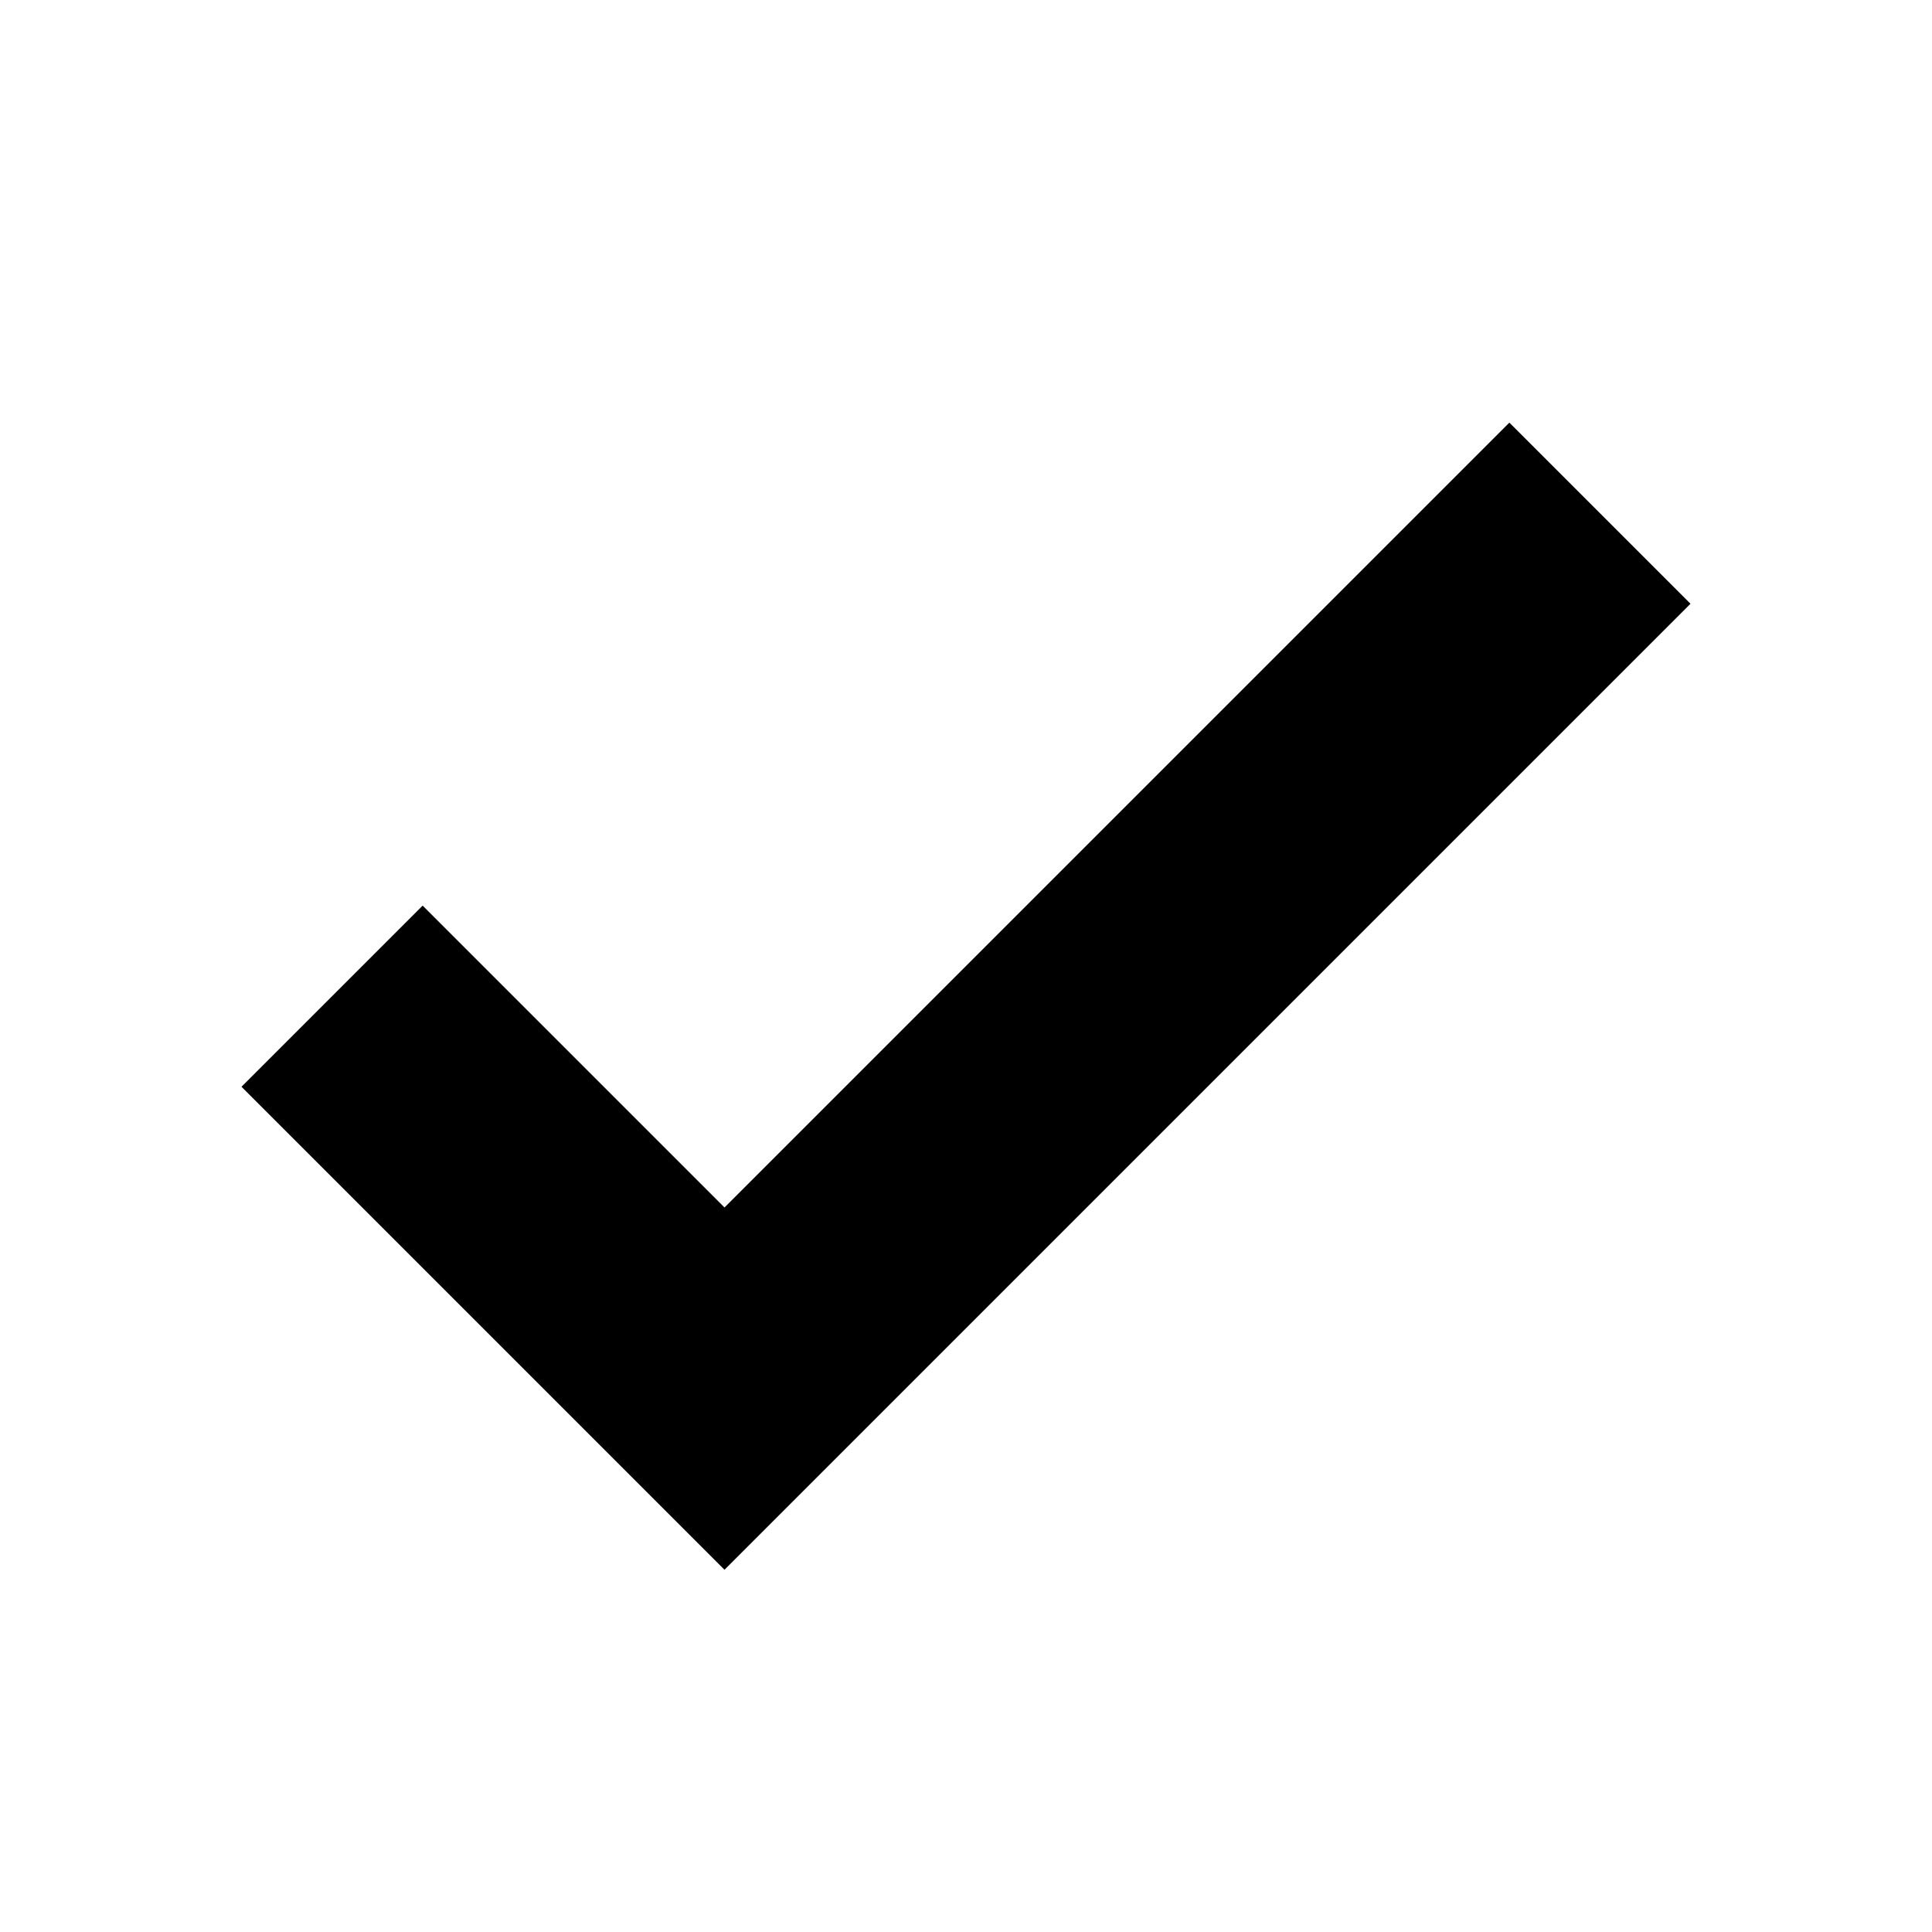
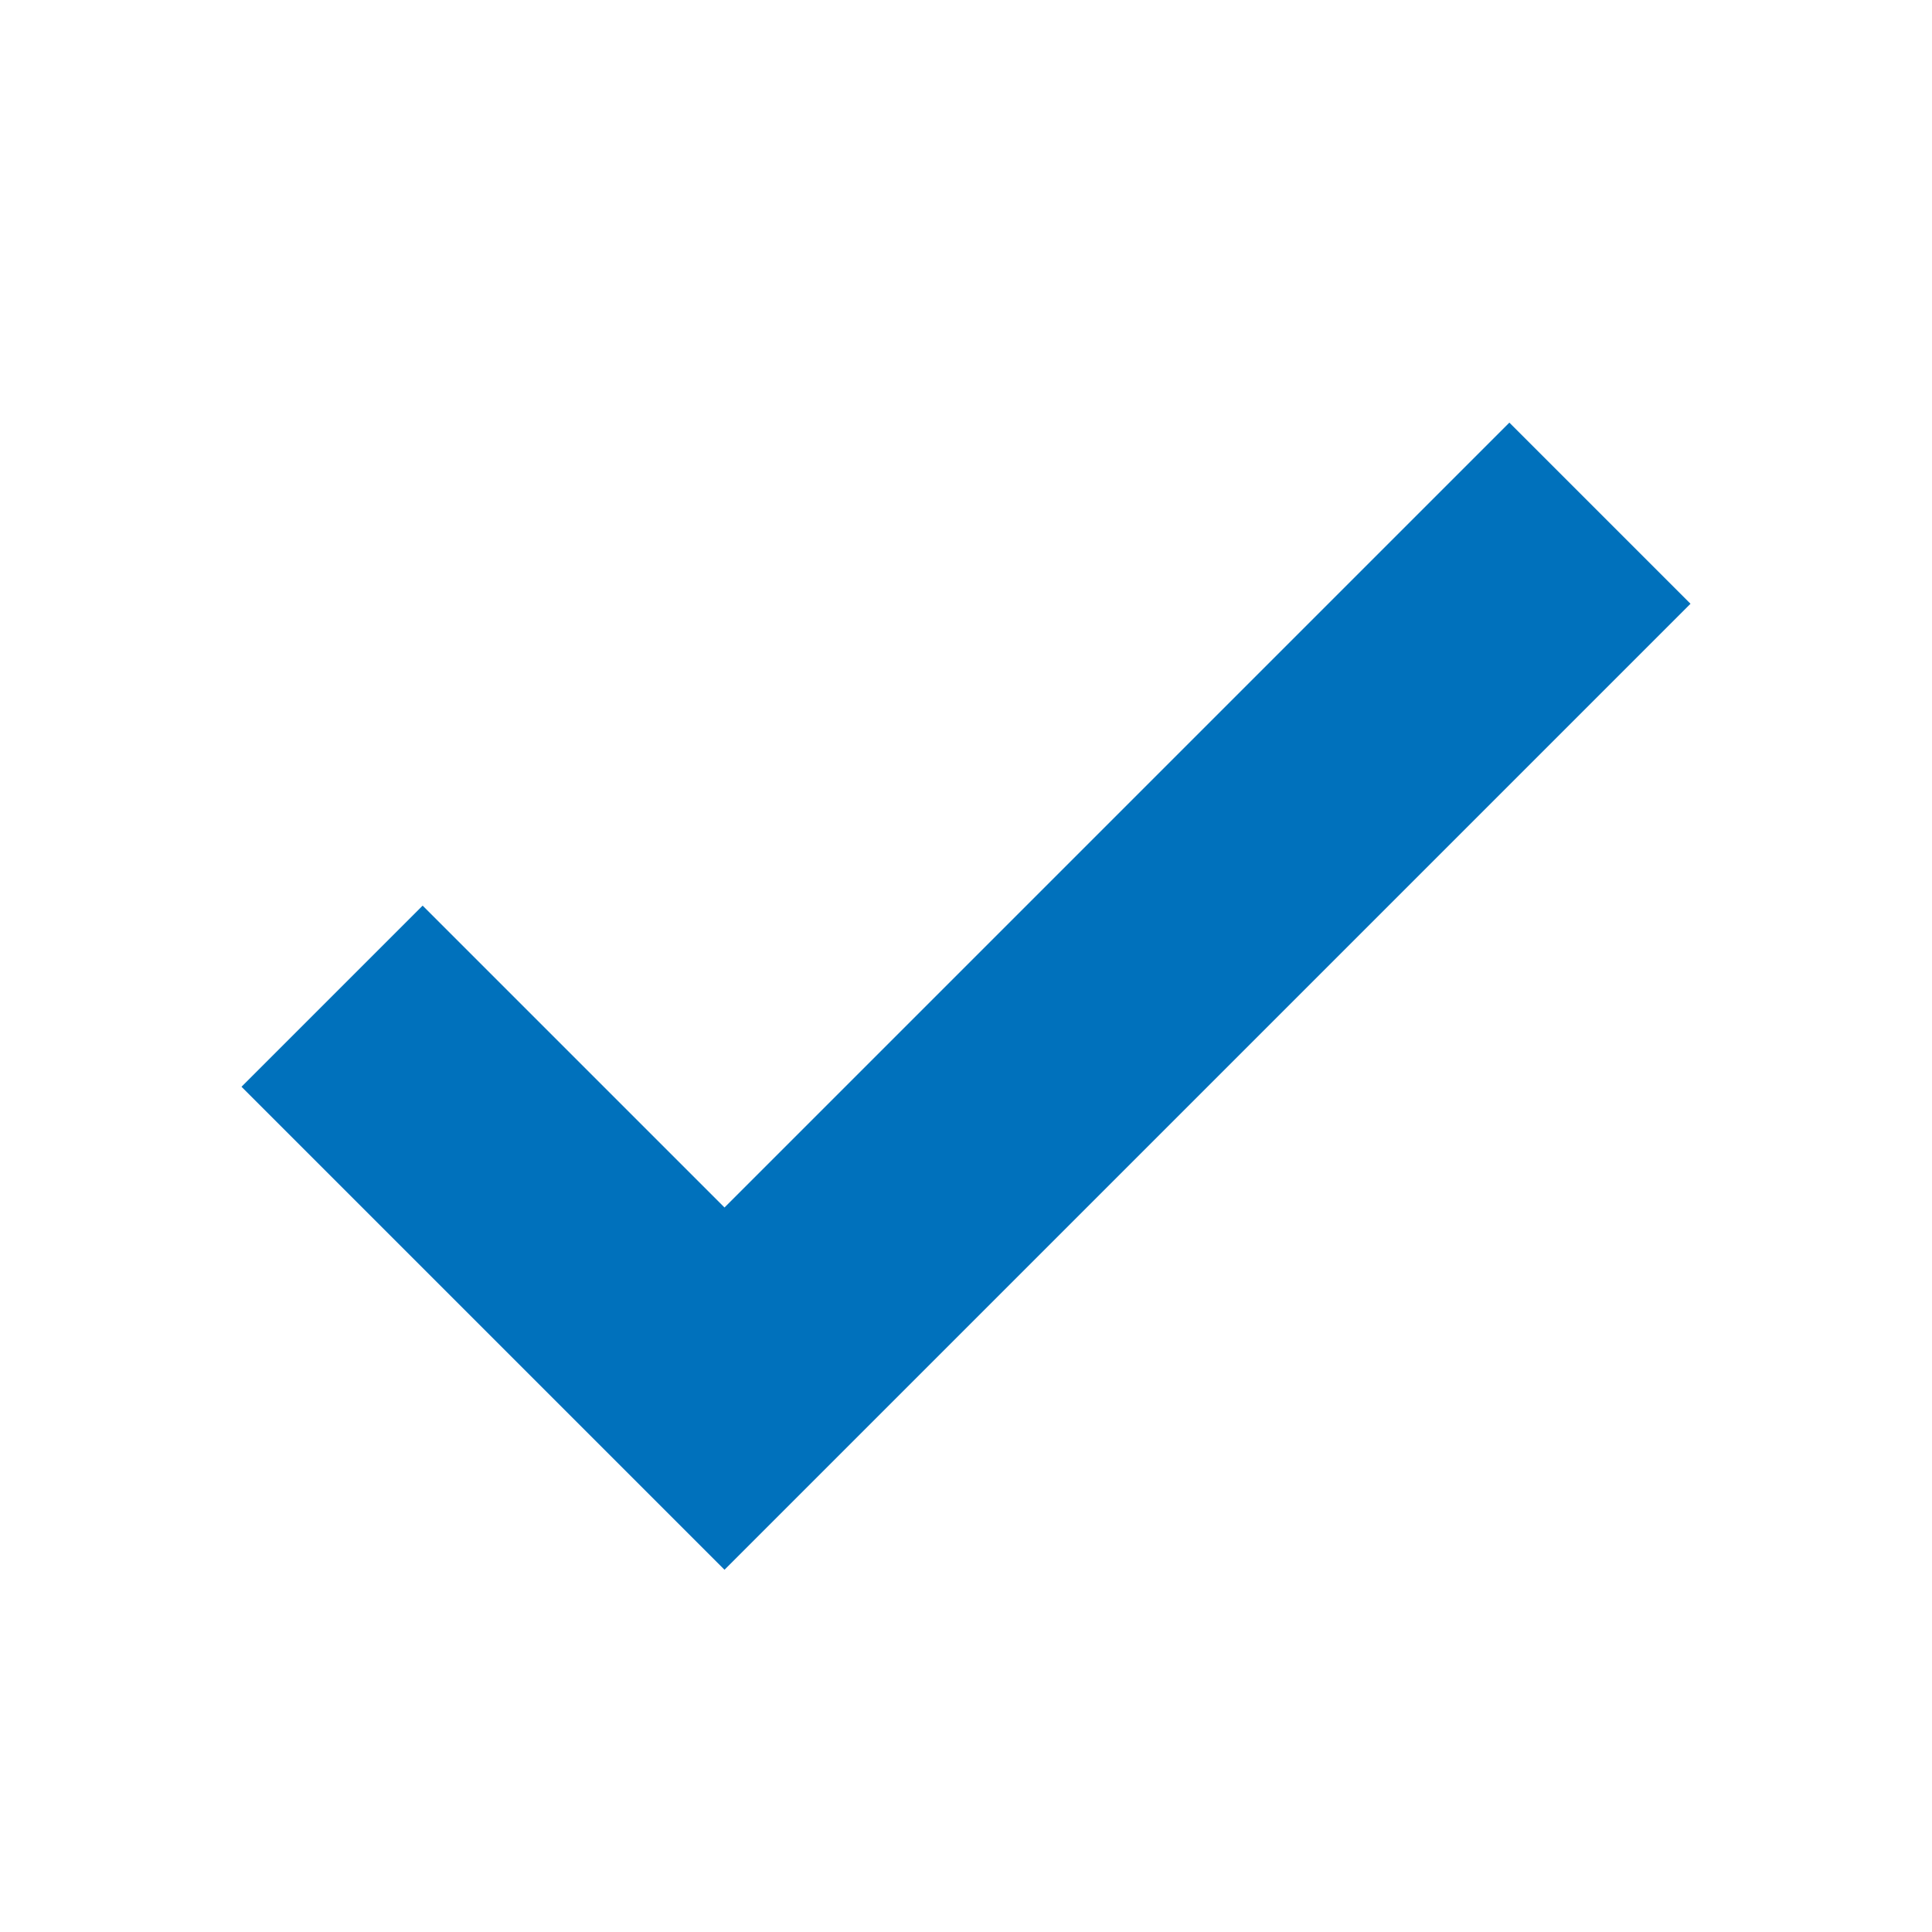
<svg xmlns="http://www.w3.org/2000/svg" version="1.1" width="25" height="25" viewBox="0 0 12 16" style="position: relative; top: 5px" aria-hidden="true">
-   <path fill-rule="evenodd" d="M12 5l-8 8-4-4 1.5-1.5L4 10l6.5-6.5z" />
+   <path fill="#0071bc" d="M12 5l-8 8-4-4 1.5-1.5L4 10l6.5-6.5z" />
</svg>
